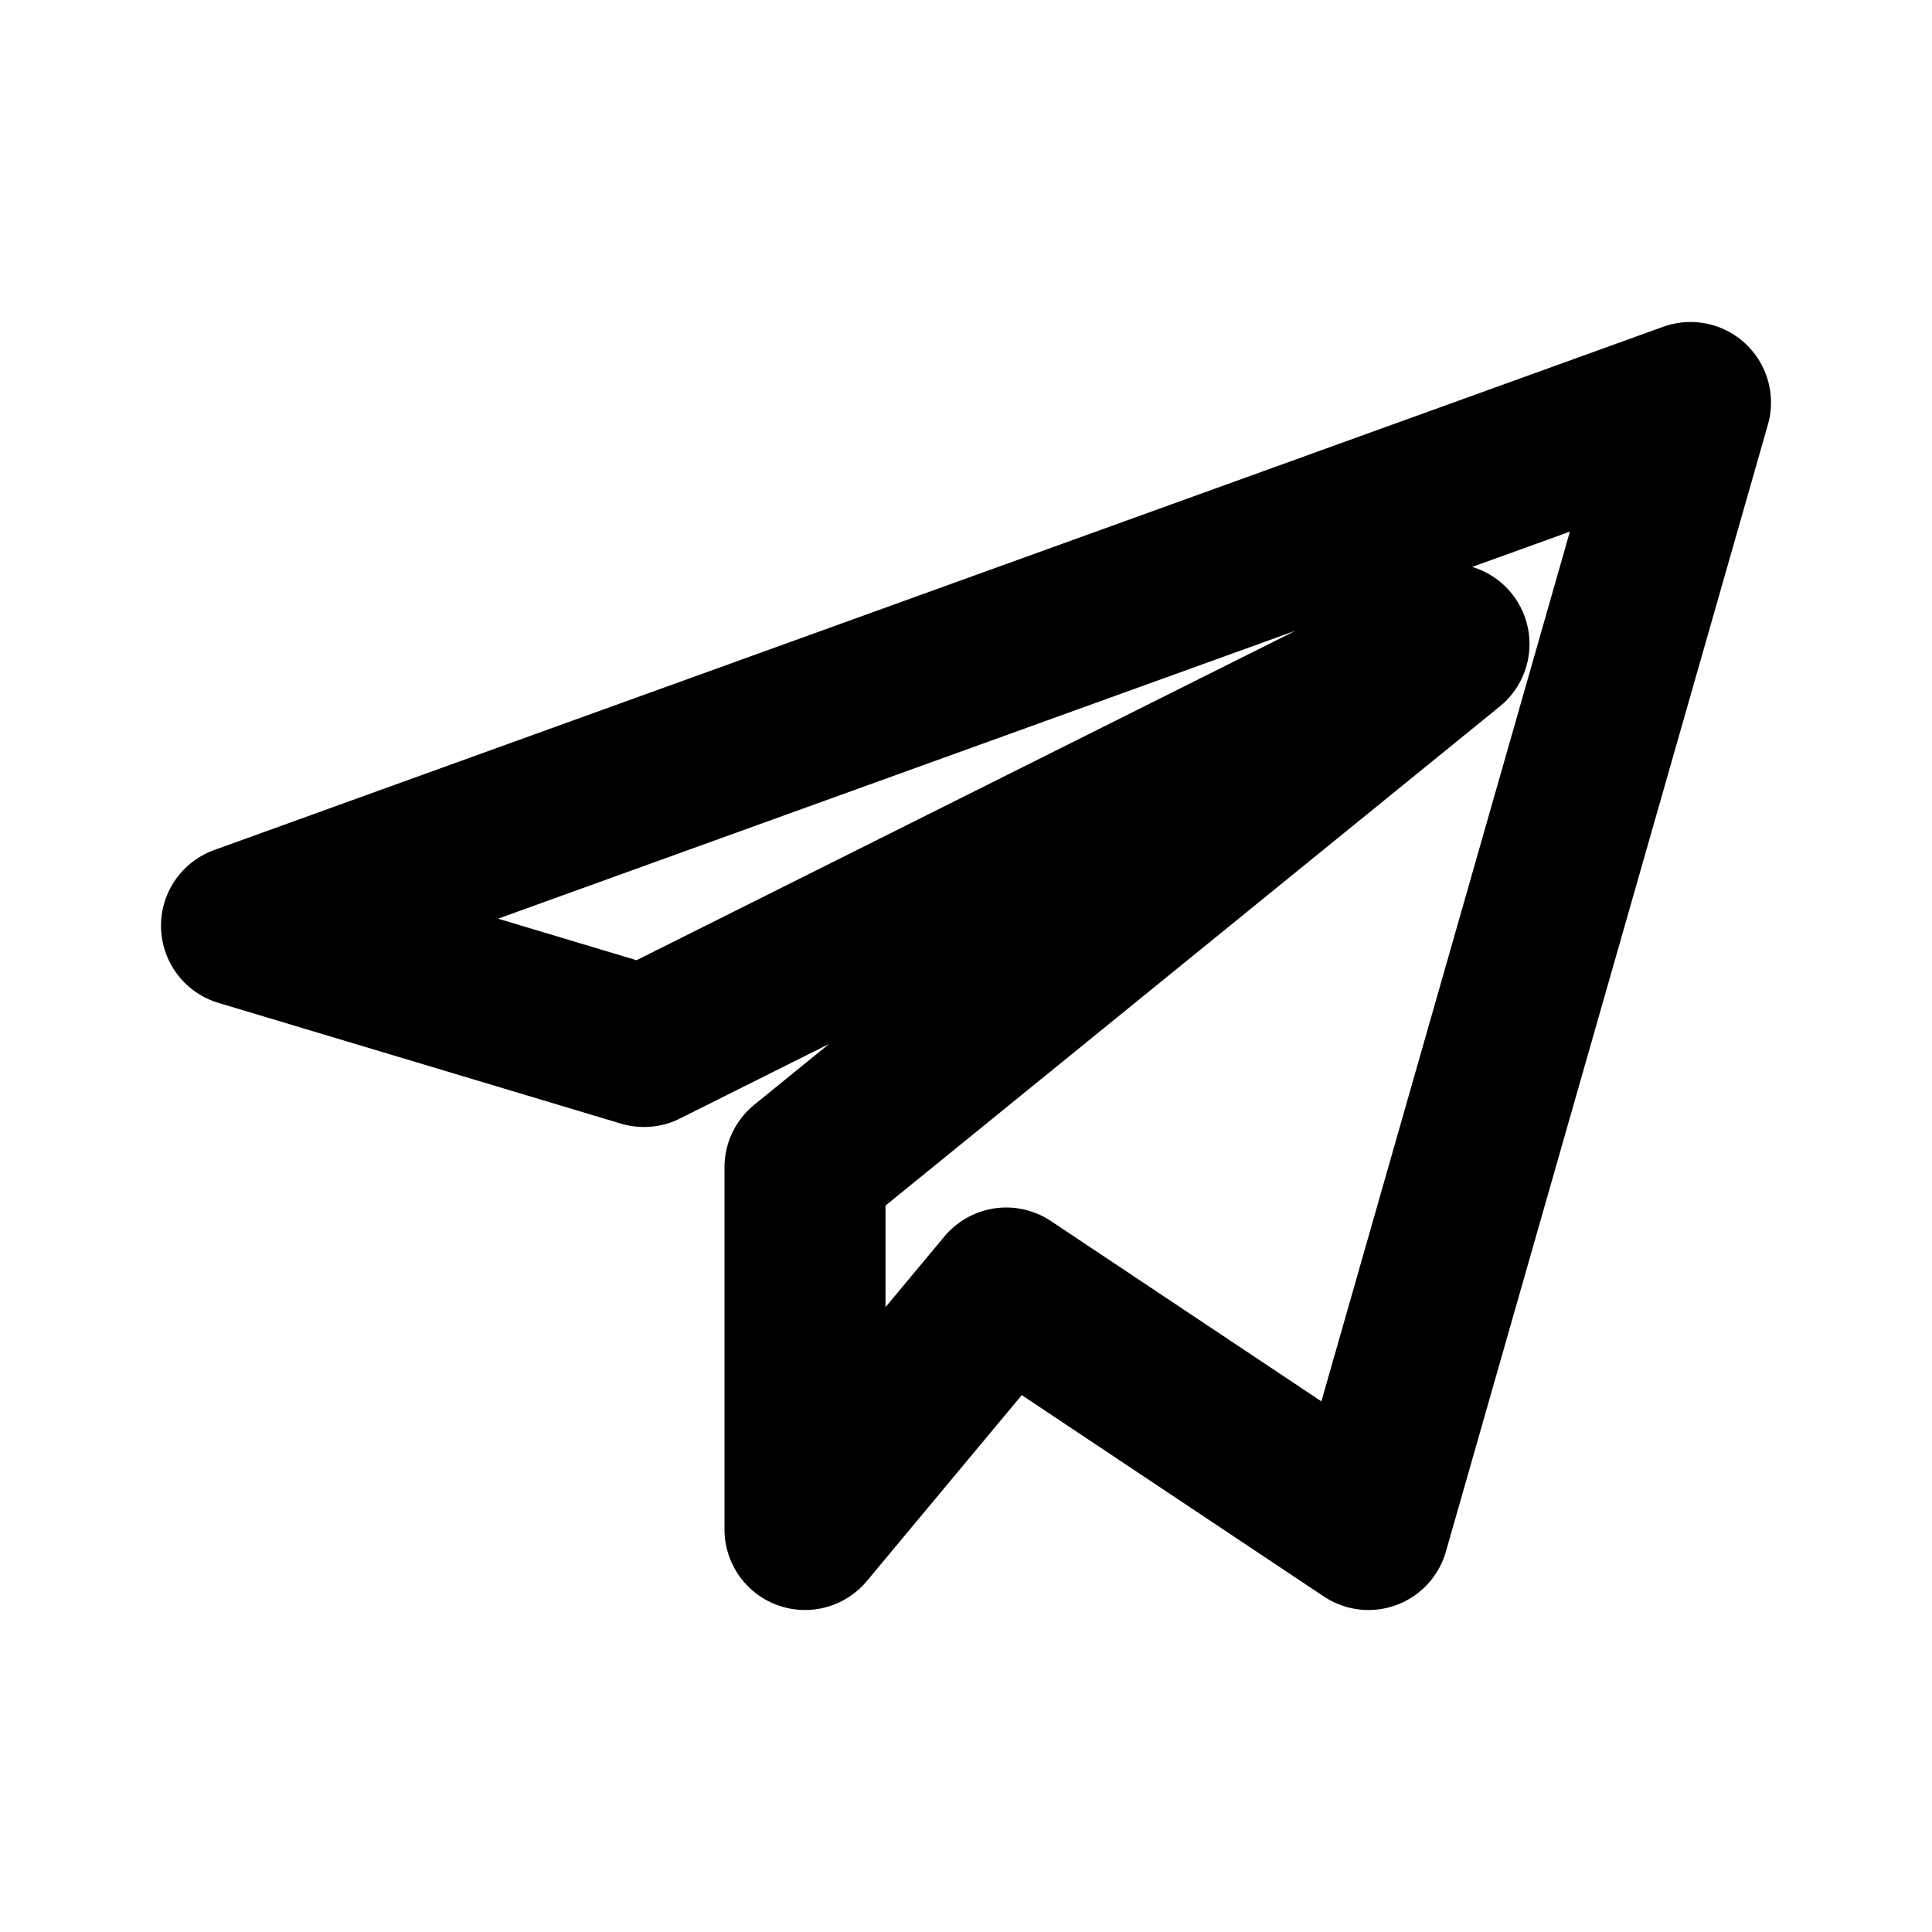
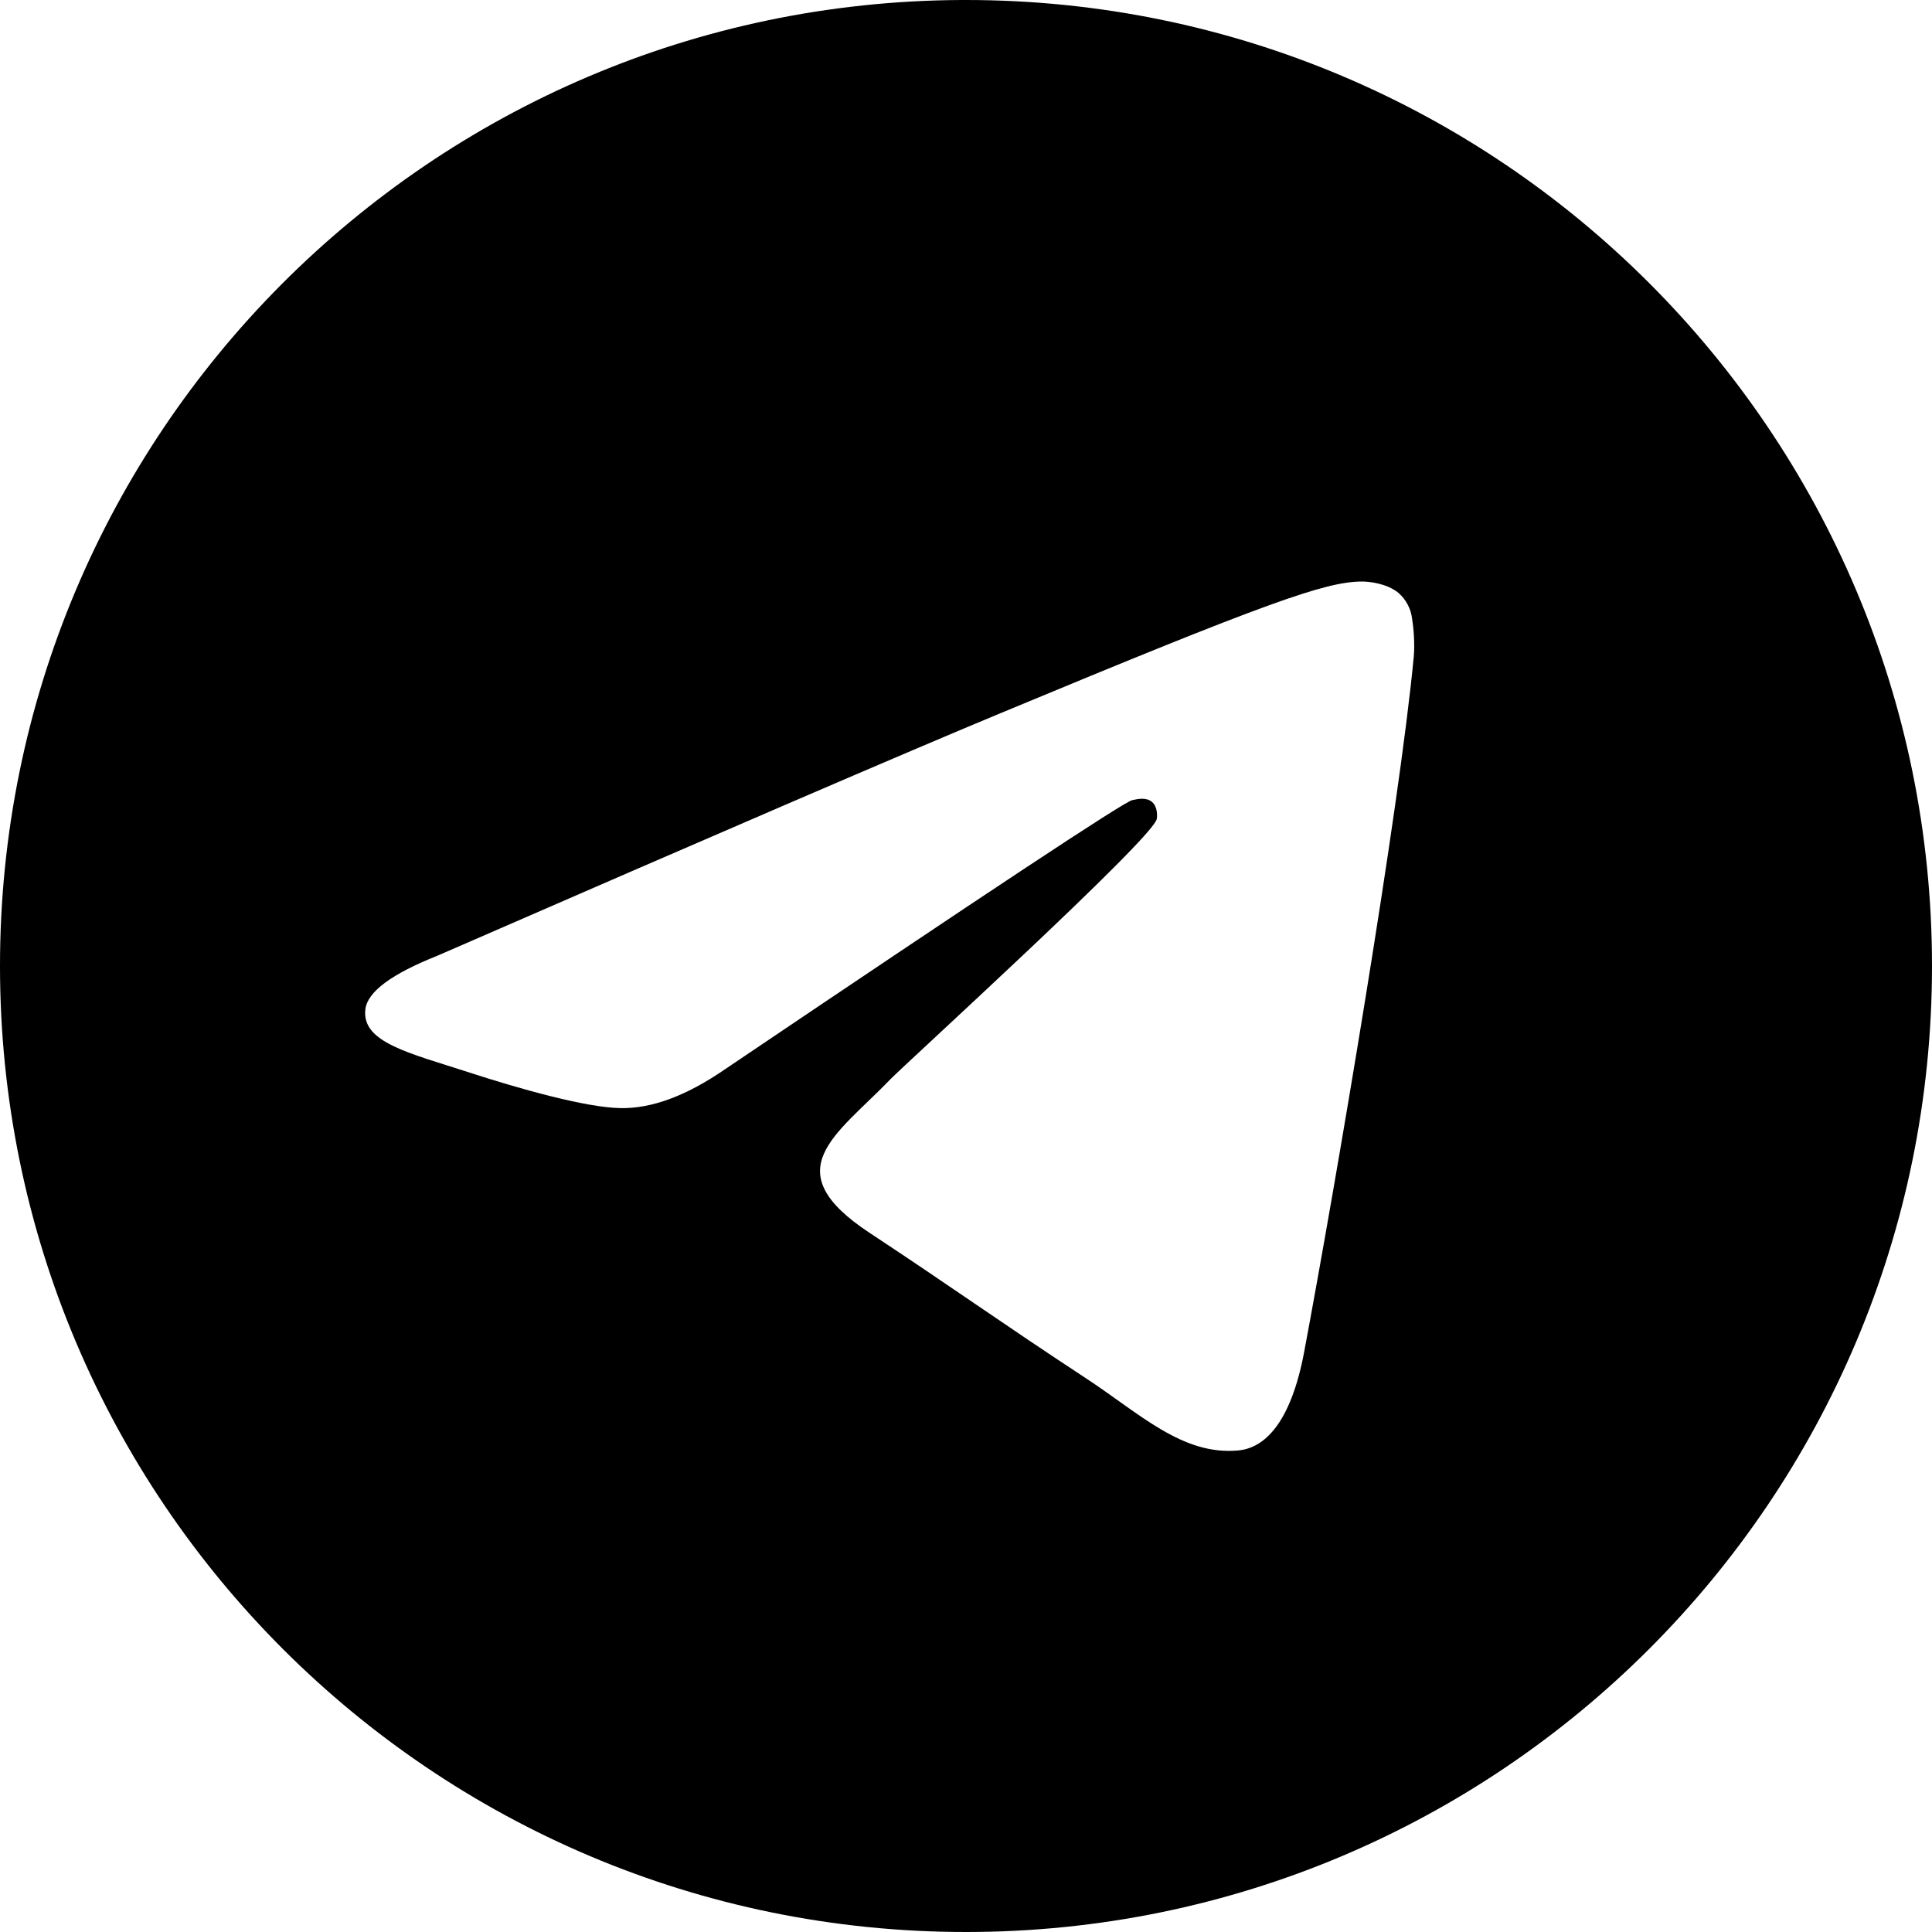
- <svg xmlns="http://www.w3.org/2000/svg" width="24" height="24" viewBox="0 0 24 24" fill="none" stroke="currentColor" stroke-width="2" stroke-linecap="round" stroke-linejoin="round" class="icon icon-tabler icons-tabler-outline icon-tabler-telegram">
-   <path stroke="none" d="M0 0h24v24H0z" fill="none" />
-   <path d="M21 5 3 11.5l5 1.5L18 8l-8 6.5V19l2.5-3 4.5 3z" />
+ <svg xmlns="http://www.w3.org/2000/svg" width="24" height="24" viewBox="0 0 24 24" fill="currentColor" class="icon icon-tabler icons-tabler-filled icon-tabler-brand-telegram">
+   <path d="M11.944 0A12 12 0 0 0 0 12a12 12 0 0 0 12 12 12 12 0 0 0 12-12A12 12 0 0 0 12 0a12 12 0 0 0-.056 0zm4.962 7.224c.1-.002.321.023.465.14a.506.506 0 0 1 .171.325c.016.093.036.306.02.472-.18 1.898-.962 6.502-1.36 8.627-.168.9-.499 1.201-.82 1.23-.696.065-1.225-.46-1.9-.902-1.056-.693-1.653-1.124-2.678-1.8-1.185-.78-.417-1.21.258-1.91.177-.184 3.247-2.977 3.307-3.23.007-.032.014-.15-.056-.212s-.174-.041-.249-.024c-.106.024-1.793 1.14-5.061 3.345-.48.33-.913.49-1.302.48-.428-.008-1.252-.241-1.865-.44-.752-.245-1.349-.374-1.297-.789.027-.216.325-.437.893-.663 3.498-1.524 5.83-2.529 6.998-3.014 3.332-1.386 4.025-1.627 4.476-1.635z" />
</svg>
